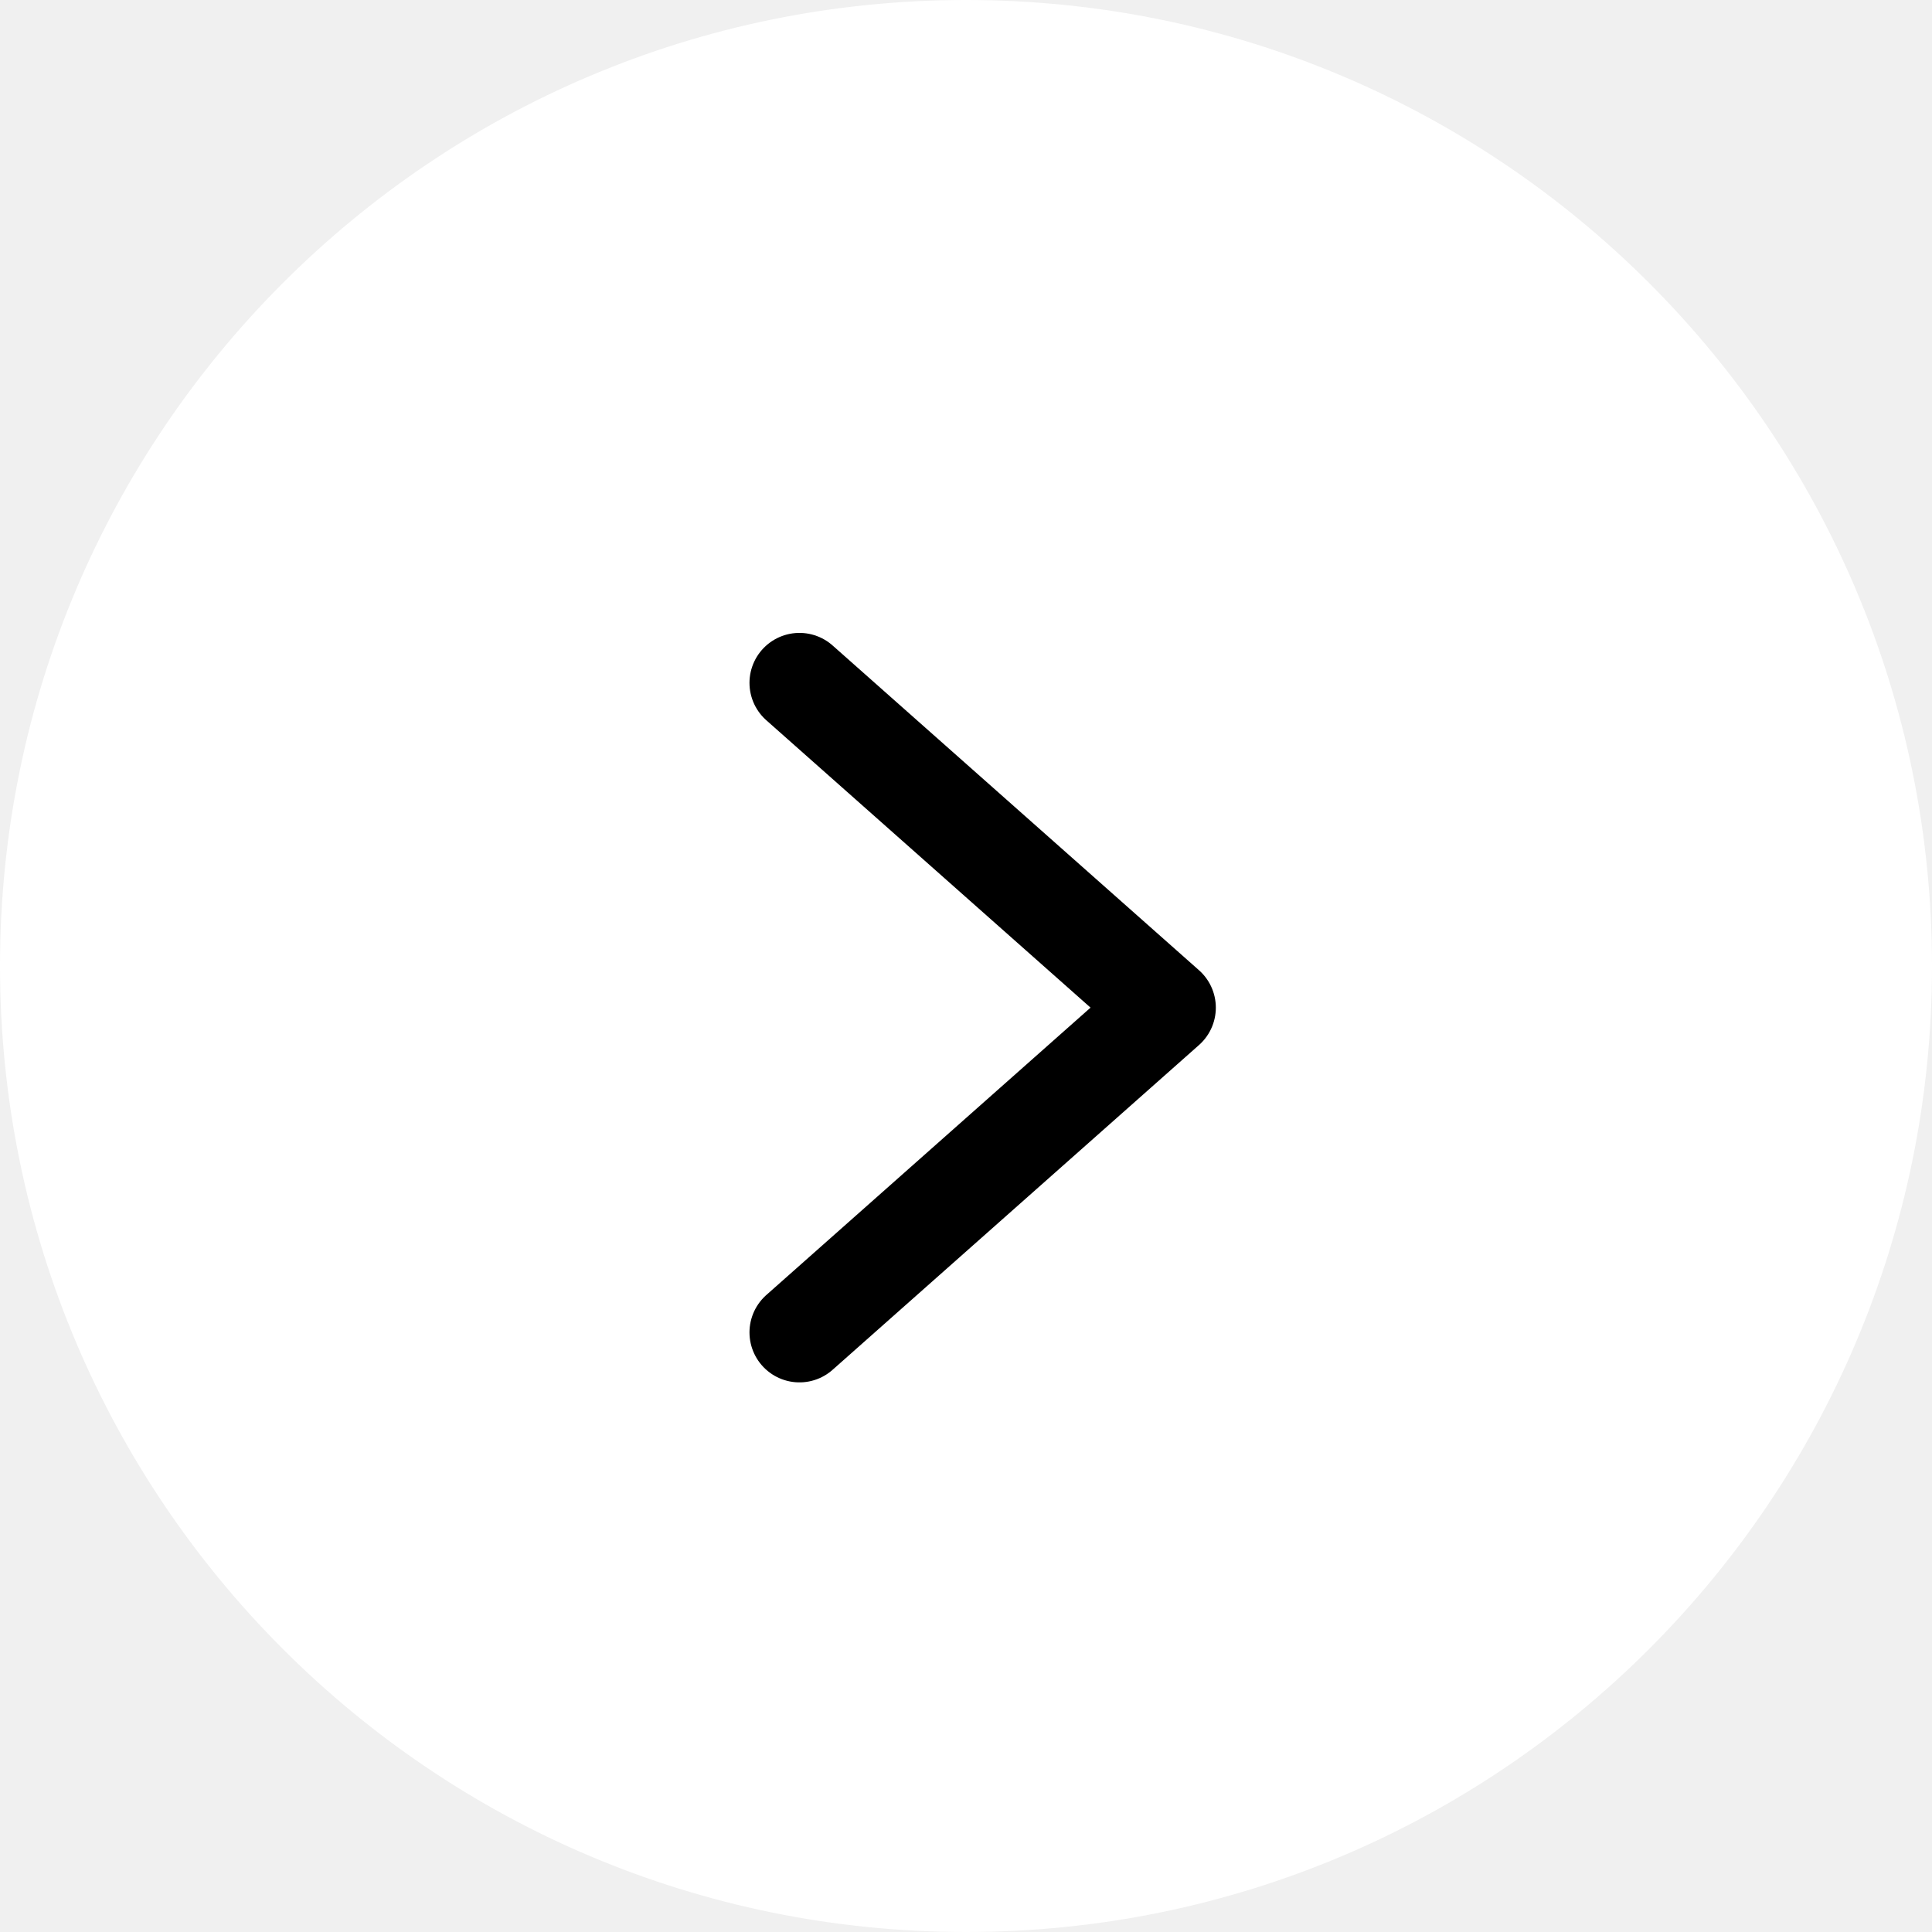
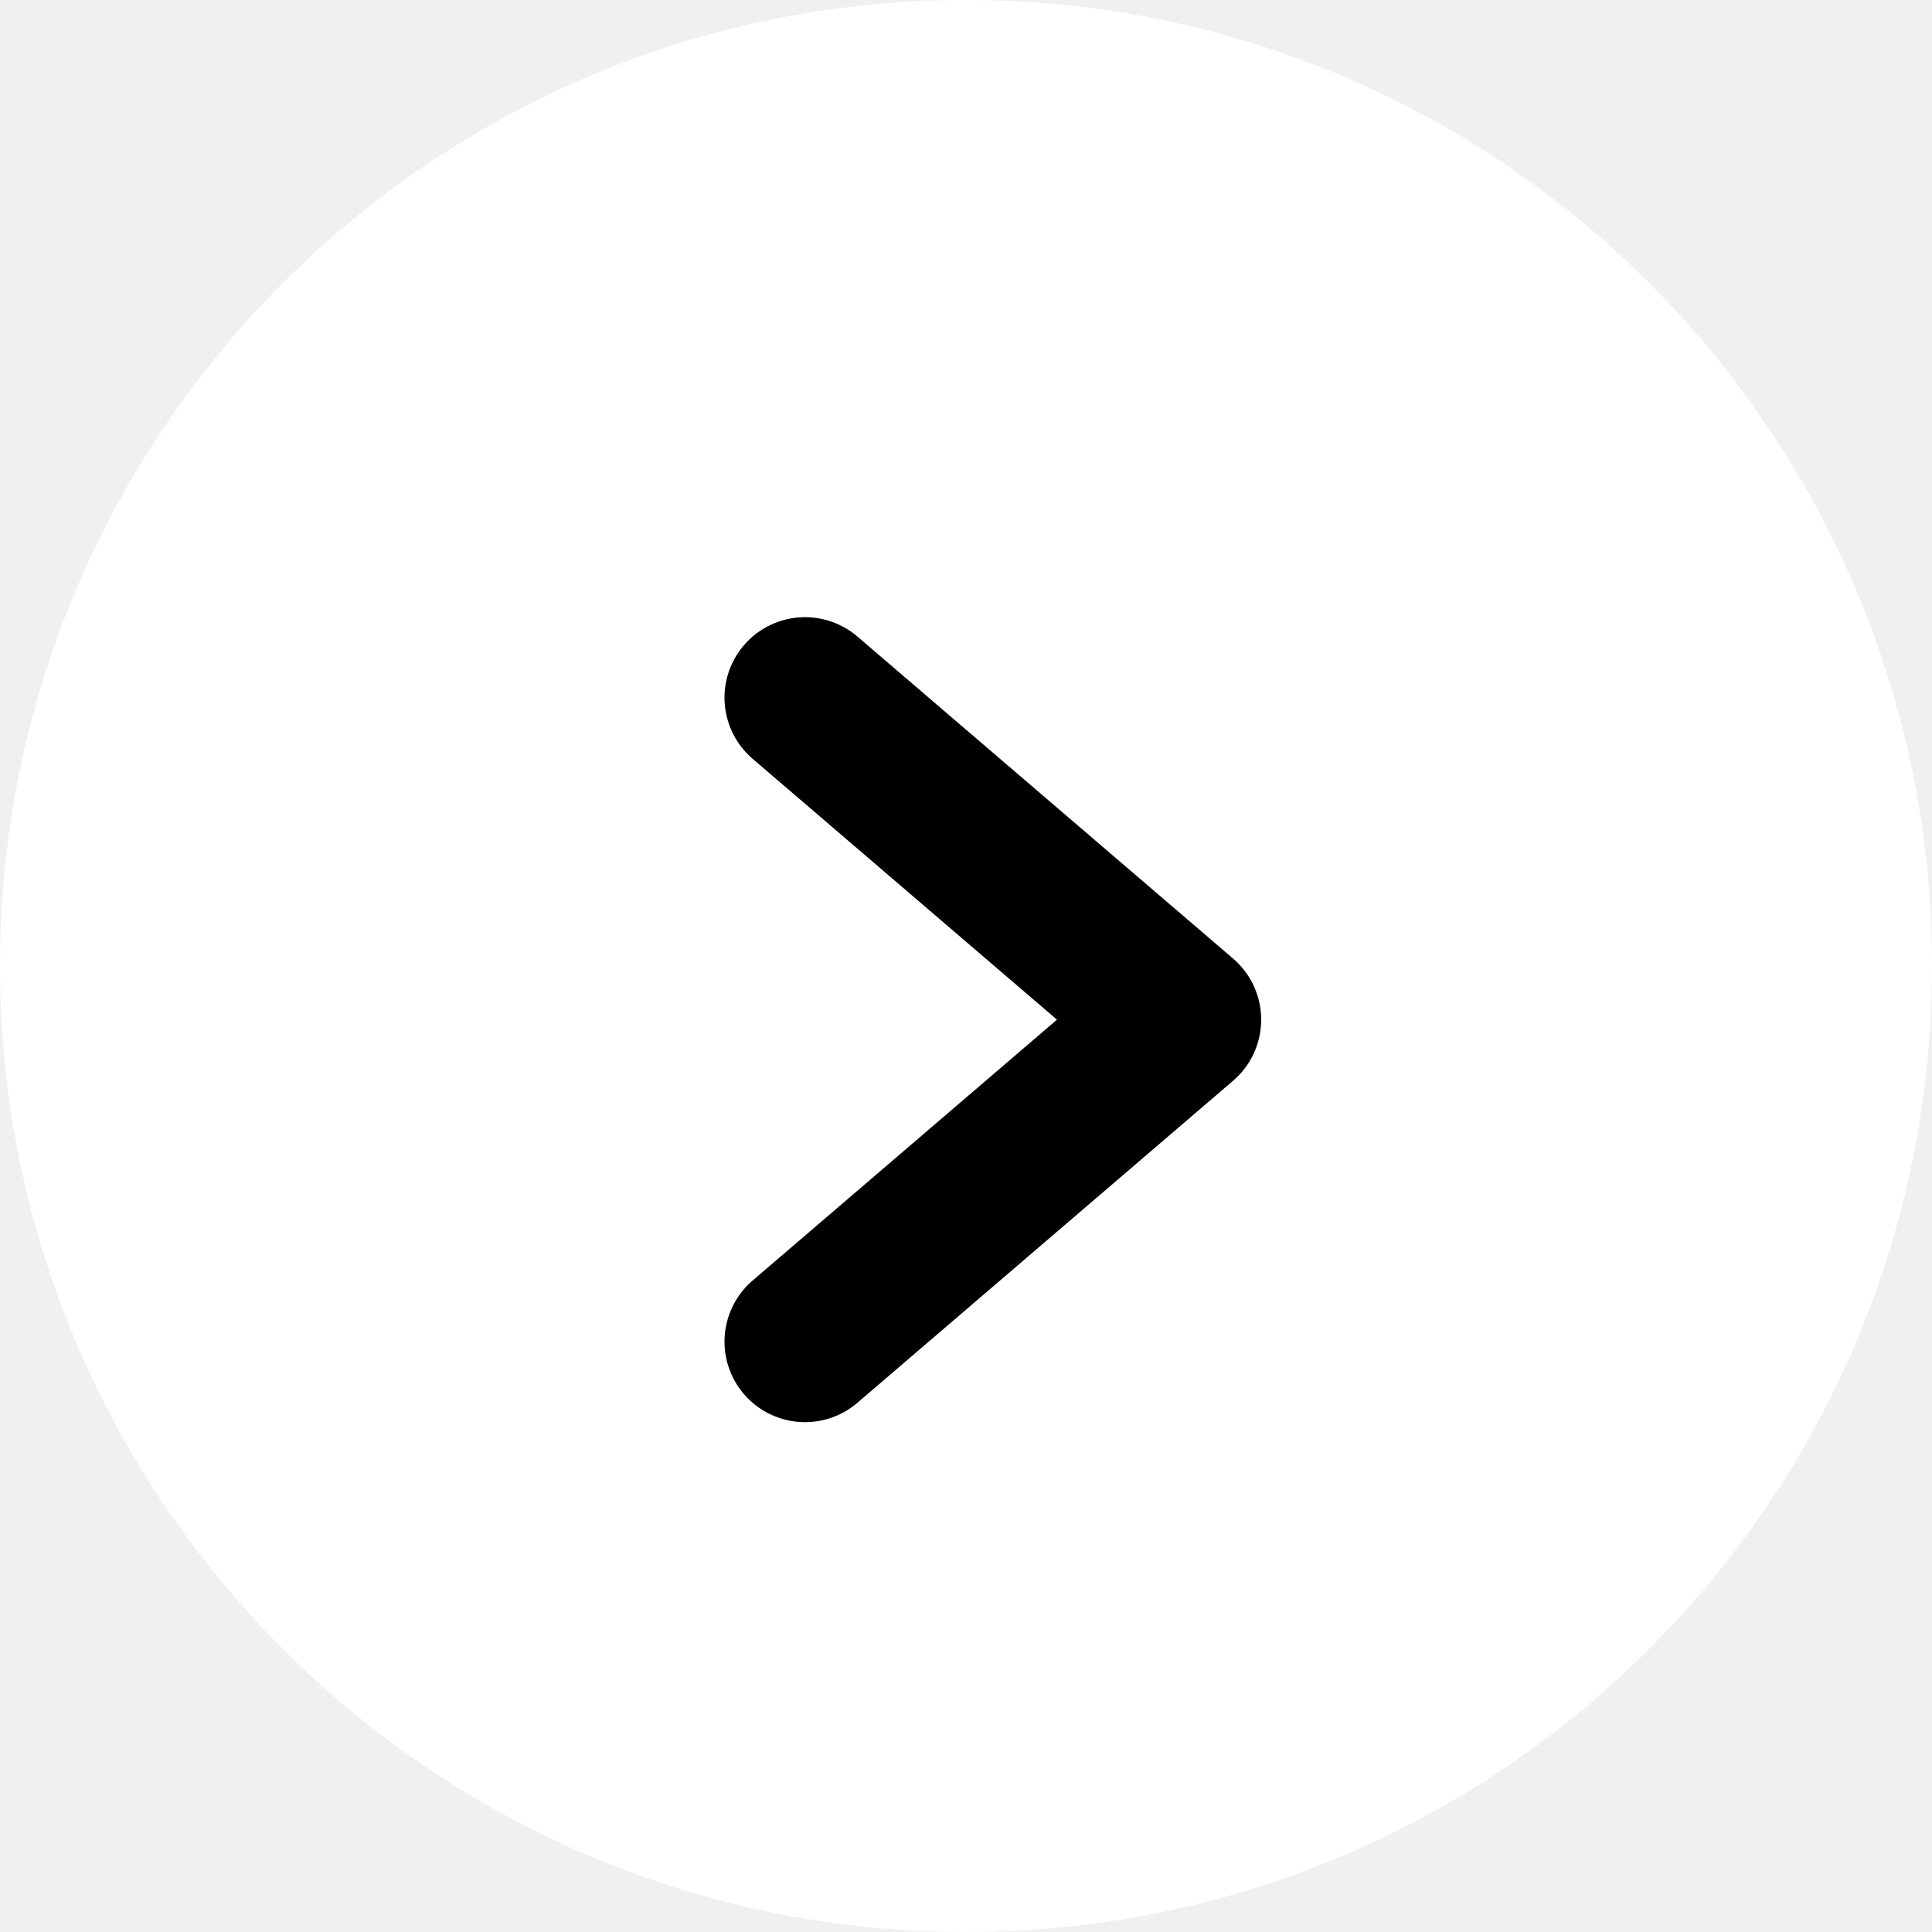
- <svg xmlns="http://www.w3.org/2000/svg" width="58" height="58" viewBox="0 0 58 58" fill="none">
-   <circle cx="29" cy="29" r="29" fill="white" />
-   <path d="M24 40L35 30.25L24 20.5" stroke="black" stroke-width="3" stroke-linecap="round" stroke-linejoin="round" />
+ <svg xmlns="http://www.w3.org/2000/svg" width="36" height="36" viewBox="0 0 36 36" fill="none">
+   <circle cx="18" cy="18" r="18" fill="white" />
+   <path d="M15 25L22 19L15 13" stroke="black" stroke-width="3" stroke-linecap="round" stroke-linejoin="round" />
</svg>
